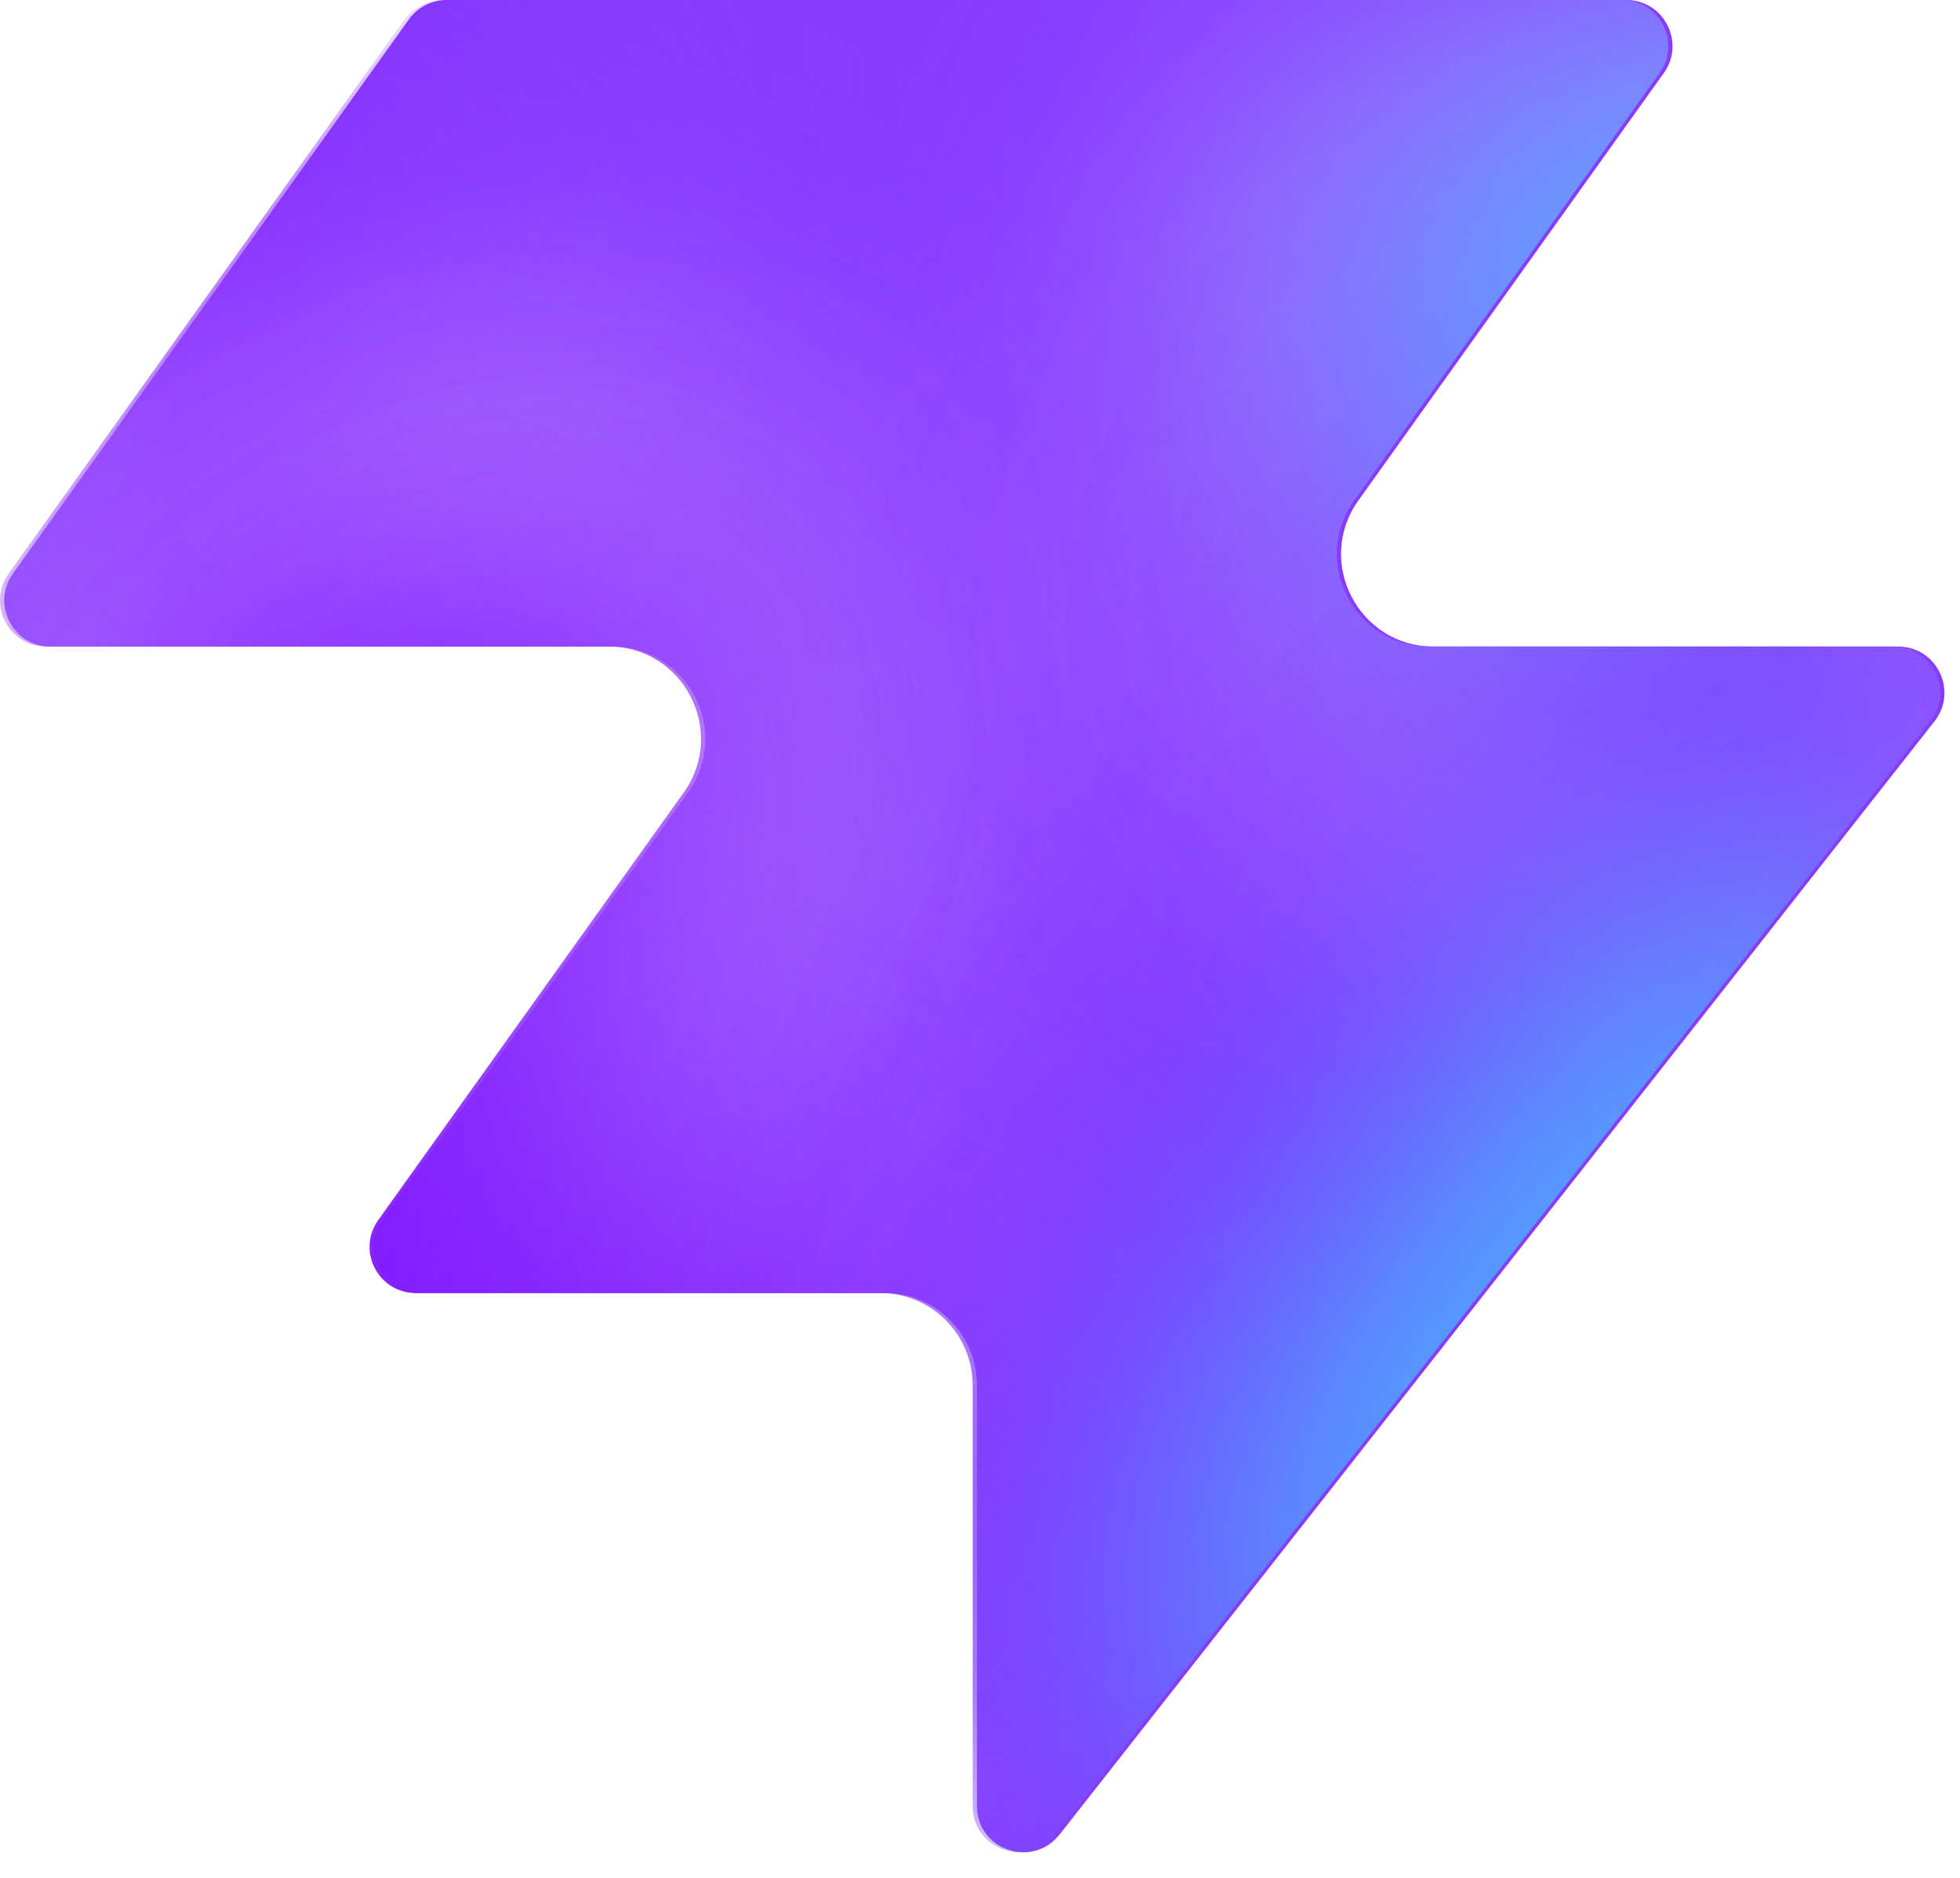
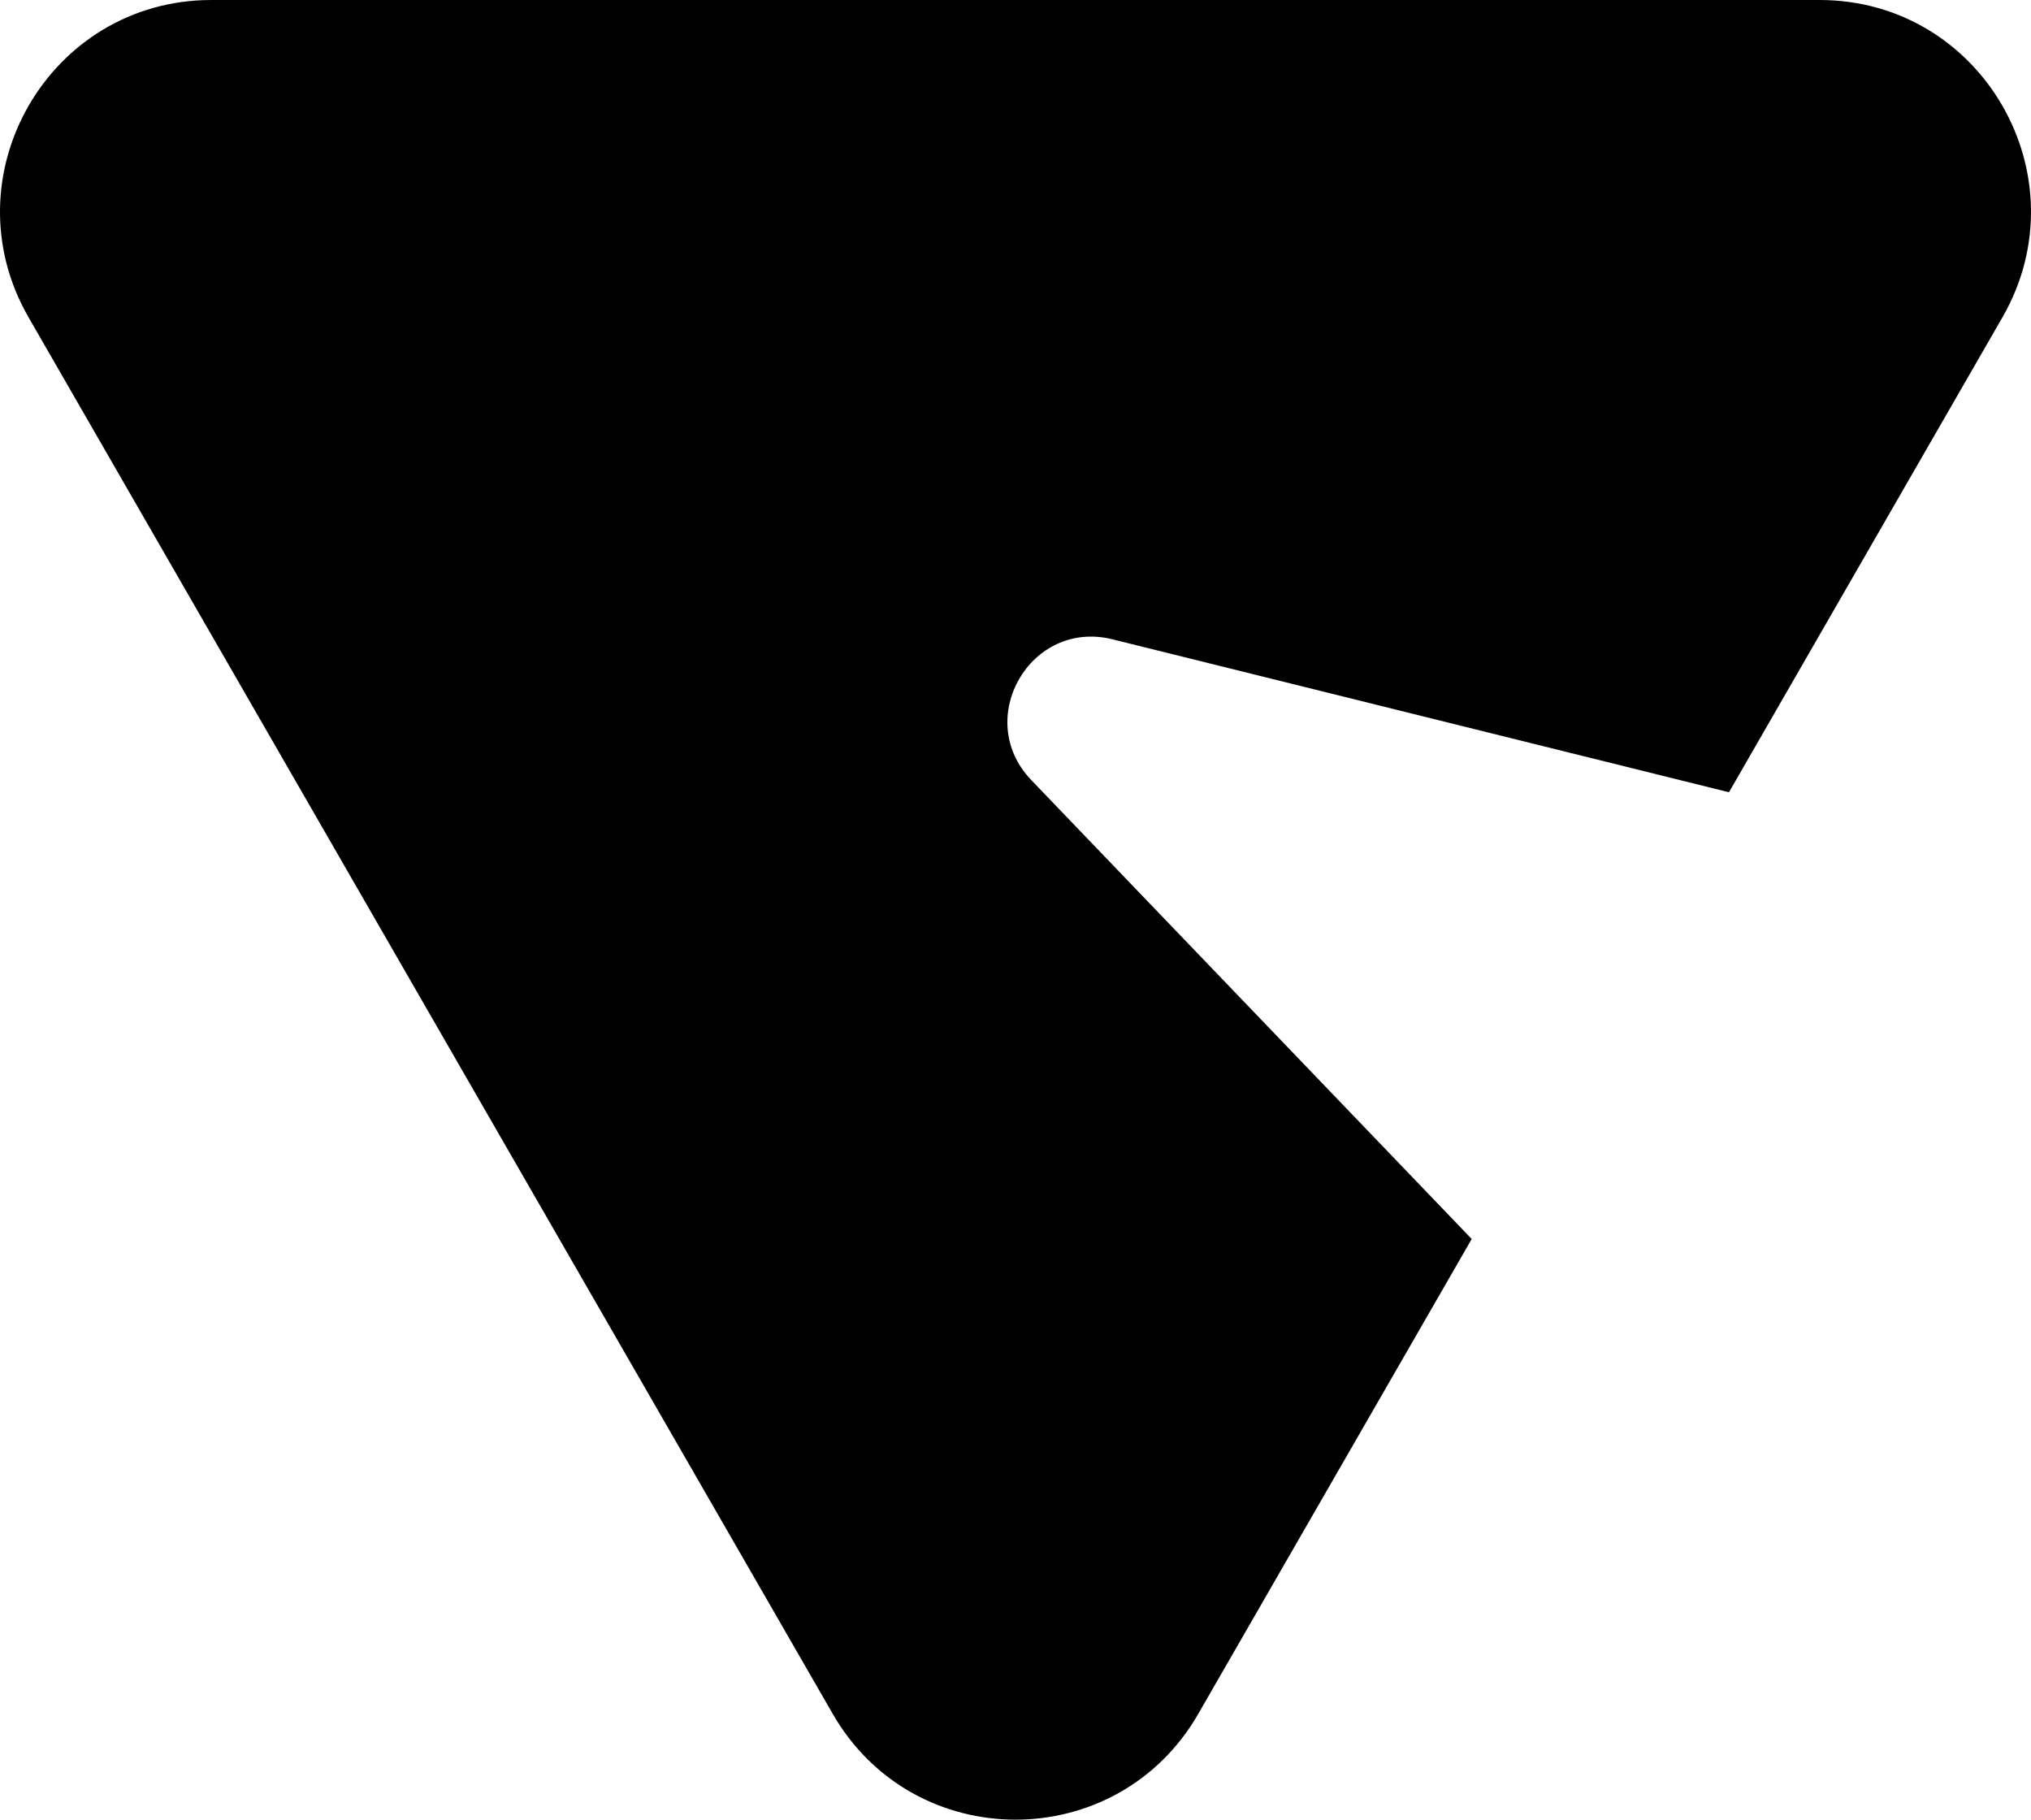
- <svg xmlns="http://www.w3.org/2000/svg" width="48" height="46" fill="none" viewBox="0 0 48 46">
-   <path fill="#863bff" d="M25.946 44.938c-.664.845-2.021.375-2.021-.698V33.937a2.26 2.26 0 0 0-2.262-2.262H10.287c-.92 0-1.456-1.04-.92-1.788l7.48-10.471c1.07-1.497 0-3.578-1.842-3.578H1.237c-.92 0-1.456-1.04-.92-1.788L10.013.474c.214-.297.556-.474.92-.474h28.894c.92 0 1.456 1.04.92 1.788l-7.48 10.471c-1.07 1.498 0 3.579 1.842 3.579h11.377c.943 0 1.473 1.088.89 1.83L25.947 44.94z" style="fill:#863bff;fill:color(display-p3 .525 .23 1);fill-opacity:1" />
-   <mask id="a" width="48" height="46" x="0" y="0" maskUnits="userSpaceOnUse" style="mask-type:alpha">
-     <path fill="#000" d="M25.842 44.938c-.664.844-2.021.375-2.021-.698V33.937a2.26 2.26 0 0 0-2.262-2.262H10.183c-.92 0-1.456-1.04-.92-1.788l7.48-10.471c1.07-1.498 0-3.579-1.842-3.579H1.133c-.92 0-1.456-1.04-.92-1.787L9.91.473c.214-.297.556-.474.92-.474h28.894c.92 0 1.456 1.04.92 1.788l-7.48 10.471c-1.07 1.498 0 3.578 1.842 3.578h11.377c.943 0 1.473 1.088.89 1.832L25.843 44.94z" style="fill:#000;fill-opacity:1" />
-   </mask>
-   <g mask="url(#a)">
-     <g filter="url(#b)">
-       <ellipse cx="5.508" cy="14.704" fill="#ede6ff" rx="5.508" ry="14.704" style="fill:#ede6ff;fill:color(display-p3 .927 .903 1);fill-opacity:1" transform="matrix(.00324 1 1 -.00324 -4.47 31.516)" />
-     </g>
-     <g filter="url(#c)">
-       <ellipse cx="10.399" cy="29.851" fill="#ede6ff" rx="10.399" ry="29.851" style="fill:#ede6ff;fill:color(display-p3 .927 .903 1);fill-opacity:1" transform="matrix(.00324 1 1 -.00324 -39.328 7.883)" />
-     </g>
-     <g filter="url(#d)">
-       <ellipse cx="5.508" cy="30.487" fill="#7e14ff" rx="5.508" ry="30.487" style="fill:#7e14ff;fill:color(display-p3 .492 .077 1);fill-opacity:1" transform="rotate(89.814 -25.913 -14.639)scale(1 -1)" />
-     </g>
-     <g filter="url(#e)">
-       <ellipse cx="5.508" cy="30.599" fill="#7e14ff" rx="5.508" ry="30.599" style="fill:#7e14ff;fill:color(display-p3 .492 .077 1);fill-opacity:1" transform="rotate(89.814 -32.644 -3.334)scale(1 -1)" />
-     </g>
-     <g filter="url(#f)">
-       <ellipse cx="5.508" cy="30.599" fill="#7e14ff" rx="5.508" ry="30.599" style="fill:#7e14ff;fill:color(display-p3 .492 .077 1);fill-opacity:1" transform="matrix(.00324 1 1 -.00324 -34.34 30.47)" />
-     </g>
-     <g filter="url(#g)">
-       <ellipse cx="14.072" cy="22.078" fill="#ede6ff" rx="14.072" ry="22.078" style="fill:#ede6ff;fill:color(display-p3 .927 .903 1);fill-opacity:1" transform="rotate(93.35 24.506 48.493)scale(-1 1)" />
-     </g>
-     <g filter="url(#h)">
-       <ellipse cx="3.47" cy="21.501" fill="#7e14ff" rx="3.47" ry="21.501" style="fill:#7e14ff;fill:color(display-p3 .492 .077 1);fill-opacity:1" transform="rotate(89.009 28.708 47.59)scale(-1 1)" />
-     </g>
-     <g filter="url(#i)">
-       <ellipse cx="3.47" cy="21.501" fill="#7e14ff" rx="3.47" ry="21.501" style="fill:#7e14ff;fill:color(display-p3 .492 .077 1);fill-opacity:1" transform="rotate(89.009 28.708 47.59)scale(-1 1)" />
-     </g>
-     <g filter="url(#j)">
-       <ellipse cx=".387" cy="8.972" fill="#7e14ff" rx="4.407" ry="29.108" style="fill:#7e14ff;fill:color(display-p3 .492 .077 1);fill-opacity:1" transform="rotate(39.51 .387 8.972)" />
-     </g>
-     <g filter="url(#k)">
-       <ellipse cx="47.523" cy="-6.092" fill="#7e14ff" rx="4.407" ry="29.108" style="fill:#7e14ff;fill:color(display-p3 .492 .077 1);fill-opacity:1" transform="rotate(37.892 47.523 -6.092)" />
-     </g>
-     <g filter="url(#l)">
-       <ellipse cx="41.412" cy="6.333" fill="#47bfff" rx="5.971" ry="9.665" style="fill:#47bfff;fill:color(display-p3 .28 .748 1);fill-opacity:1" transform="rotate(37.892 41.412 6.333)" />
-     </g>
-     <g filter="url(#m)">
-       <ellipse cx="-1.879" cy="38.332" fill="#7e14ff" rx="4.407" ry="29.108" style="fill:#7e14ff;fill:color(display-p3 .492 .077 1);fill-opacity:1" transform="rotate(37.892 -1.88 38.332)" />
-     </g>
-     <g filter="url(#n)">
-       <ellipse cx="-1.879" cy="38.332" fill="#7e14ff" rx="4.407" ry="29.108" style="fill:#7e14ff;fill:color(display-p3 .492 .077 1);fill-opacity:1" transform="rotate(37.892 -1.88 38.332)" />
-     </g>
-     <g filter="url(#o)">
-       <ellipse cx="35.651" cy="29.907" fill="#7e14ff" rx="4.407" ry="29.108" style="fill:#7e14ff;fill:color(display-p3 .492 .077 1);fill-opacity:1" transform="rotate(37.892 35.651 29.907)" />
-     </g>
-     <g filter="url(#p)">
-       <ellipse cx="38.418" cy="32.4" fill="#47bfff" rx="5.971" ry="15.297" style="fill:#47bfff;fill:color(display-p3 .28 .748 1);fill-opacity:1" transform="rotate(37.892 38.418 32.4)" />
-     </g>
-   </g>
-   <defs>
-     <filter id="b" width="60.045" height="41.654" x="-19.77" y="16.149" color-interpolation-filters="sRGB" filterUnits="userSpaceOnUse">
-       <feFlood flood-opacity="0" result="BackgroundImageFix" />
-       <feBlend in="SourceGraphic" in2="BackgroundImageFix" result="shape" />
-       <feGaussianBlur result="effect1_foregroundBlur_2002_17158" stdDeviation="7.659" />
-     </filter>
-     <filter id="c" width="90.34" height="51.437" x="-54.613" y="-7.533" color-interpolation-filters="sRGB" filterUnits="userSpaceOnUse">
-       <feFlood flood-opacity="0" result="BackgroundImageFix" />
-       <feBlend in="SourceGraphic" in2="BackgroundImageFix" result="shape" />
-       <feGaussianBlur result="effect1_foregroundBlur_2002_17158" stdDeviation="7.659" />
-     </filter>
-     <filter id="d" width="79.355" height="29.4" x="-49.64" y="2.03" color-interpolation-filters="sRGB" filterUnits="userSpaceOnUse">
-       <feFlood flood-opacity="0" result="BackgroundImageFix" />
-       <feBlend in="SourceGraphic" in2="BackgroundImageFix" result="shape" />
-       <feGaussianBlur result="effect1_foregroundBlur_2002_17158" stdDeviation="4.596" />
-     </filter>
-     <filter id="e" width="79.579" height="29.4" x="-45.045" y="20.029" color-interpolation-filters="sRGB" filterUnits="userSpaceOnUse">
-       <feFlood flood-opacity="0" result="BackgroundImageFix" />
-       <feBlend in="SourceGraphic" in2="BackgroundImageFix" result="shape" />
-       <feGaussianBlur result="effect1_foregroundBlur_2002_17158" stdDeviation="4.596" />
-     </filter>
-     <filter id="f" width="79.579" height="29.4" x="-43.513" y="21.178" color-interpolation-filters="sRGB" filterUnits="userSpaceOnUse">
-       <feFlood flood-opacity="0" result="BackgroundImageFix" />
-       <feBlend in="SourceGraphic" in2="BackgroundImageFix" result="shape" />
-       <feGaussianBlur result="effect1_foregroundBlur_2002_17158" stdDeviation="4.596" />
-     </filter>
-     <filter id="g" width="74.749" height="58.852" x="15.756" y="-17.901" color-interpolation-filters="sRGB" filterUnits="userSpaceOnUse">
-       <feFlood flood-opacity="0" result="BackgroundImageFix" />
-       <feBlend in="SourceGraphic" in2="BackgroundImageFix" result="shape" />
-       <feGaussianBlur result="effect1_foregroundBlur_2002_17158" stdDeviation="7.659" />
-     </filter>
-     <filter id="h" width="61.377" height="25.362" x="23.548" y="2.284" color-interpolation-filters="sRGB" filterUnits="userSpaceOnUse">
-       <feFlood flood-opacity="0" result="BackgroundImageFix" />
-       <feBlend in="SourceGraphic" in2="BackgroundImageFix" result="shape" />
-       <feGaussianBlur result="effect1_foregroundBlur_2002_17158" stdDeviation="4.596" />
-     </filter>
-     <filter id="i" width="61.377" height="25.362" x="23.548" y="2.284" color-interpolation-filters="sRGB" filterUnits="userSpaceOnUse">
-       <feFlood flood-opacity="0" result="BackgroundImageFix" />
-       <feBlend in="SourceGraphic" in2="BackgroundImageFix" result="shape" />
-       <feGaussianBlur result="effect1_foregroundBlur_2002_17158" stdDeviation="4.596" />
-     </filter>
-     <filter id="j" width="56.045" height="63.649" x="-27.636" y="-22.853" color-interpolation-filters="sRGB" filterUnits="userSpaceOnUse">
-       <feFlood flood-opacity="0" result="BackgroundImageFix" />
-       <feBlend in="SourceGraphic" in2="BackgroundImageFix" result="shape" />
-       <feGaussianBlur result="effect1_foregroundBlur_2002_17158" stdDeviation="4.596" />
-     </filter>
-     <filter id="k" width="54.814" height="64.646" x="20.116" y="-38.415" color-interpolation-filters="sRGB" filterUnits="userSpaceOnUse">
-       <feFlood flood-opacity="0" result="BackgroundImageFix" />
-       <feBlend in="SourceGraphic" in2="BackgroundImageFix" result="shape" />
-       <feGaussianBlur result="effect1_foregroundBlur_2002_17158" stdDeviation="4.596" />
-     </filter>
-     <filter id="l" width="33.541" height="35.313" x="24.641" y="-11.323" color-interpolation-filters="sRGB" filterUnits="userSpaceOnUse">
-       <feFlood flood-opacity="0" result="BackgroundImageFix" />
-       <feBlend in="SourceGraphic" in2="BackgroundImageFix" result="shape" />
-       <feGaussianBlur result="effect1_foregroundBlur_2002_17158" stdDeviation="4.596" />
-     </filter>
-     <filter id="m" width="54.814" height="64.646" x="-29.286" y="6.009" color-interpolation-filters="sRGB" filterUnits="userSpaceOnUse">
-       <feFlood flood-opacity="0" result="BackgroundImageFix" />
-       <feBlend in="SourceGraphic" in2="BackgroundImageFix" result="shape" />
-       <feGaussianBlur result="effect1_foregroundBlur_2002_17158" stdDeviation="4.596" />
-     </filter>
-     <filter id="n" width="54.814" height="64.646" x="-29.286" y="6.009" color-interpolation-filters="sRGB" filterUnits="userSpaceOnUse">
-       <feFlood flood-opacity="0" result="BackgroundImageFix" />
-       <feBlend in="SourceGraphic" in2="BackgroundImageFix" result="shape" />
-       <feGaussianBlur result="effect1_foregroundBlur_2002_17158" stdDeviation="4.596" />
-     </filter>
-     <filter id="o" width="54.814" height="64.646" x="8.244" y="-2.416" color-interpolation-filters="sRGB" filterUnits="userSpaceOnUse">
-       <feFlood flood-opacity="0" result="BackgroundImageFix" />
-       <feBlend in="SourceGraphic" in2="BackgroundImageFix" result="shape" />
-       <feGaussianBlur result="effect1_foregroundBlur_2002_17158" stdDeviation="4.596" />
-     </filter>
-     <filter id="p" width="39.409" height="43.623" x="18.713" y="10.588" color-interpolation-filters="sRGB" filterUnits="userSpaceOnUse">
-       <feFlood flood-opacity="0" result="BackgroundImageFix" />
-       <feBlend in="SourceGraphic" in2="BackgroundImageFix" result="shape" />
-       <feGaussianBlur result="effect1_foregroundBlur_2002_17158" stdDeviation="4.596" />
-     </filter>
-   </defs>
+ <svg xmlns="http://www.w3.org/2000/svg" width="240" height="215" viewBox="0 0 240 215" fill="none">
+   <path d="M215.025 0C234.222 -6.65057e-08 246.22 20.833 236.622 37.5L204.309 93.608L131.456 75.536C121.746 73.128 114.937 84.951 121.873 92.178L173.91 146.392L141.597 202.5C131.998 219.167 108.002 219.167 98.403 202.5L3.378 37.5C-6.22 20.834 5.778 0 24.974 0H215.025Z" fill="black" />
</svg>
